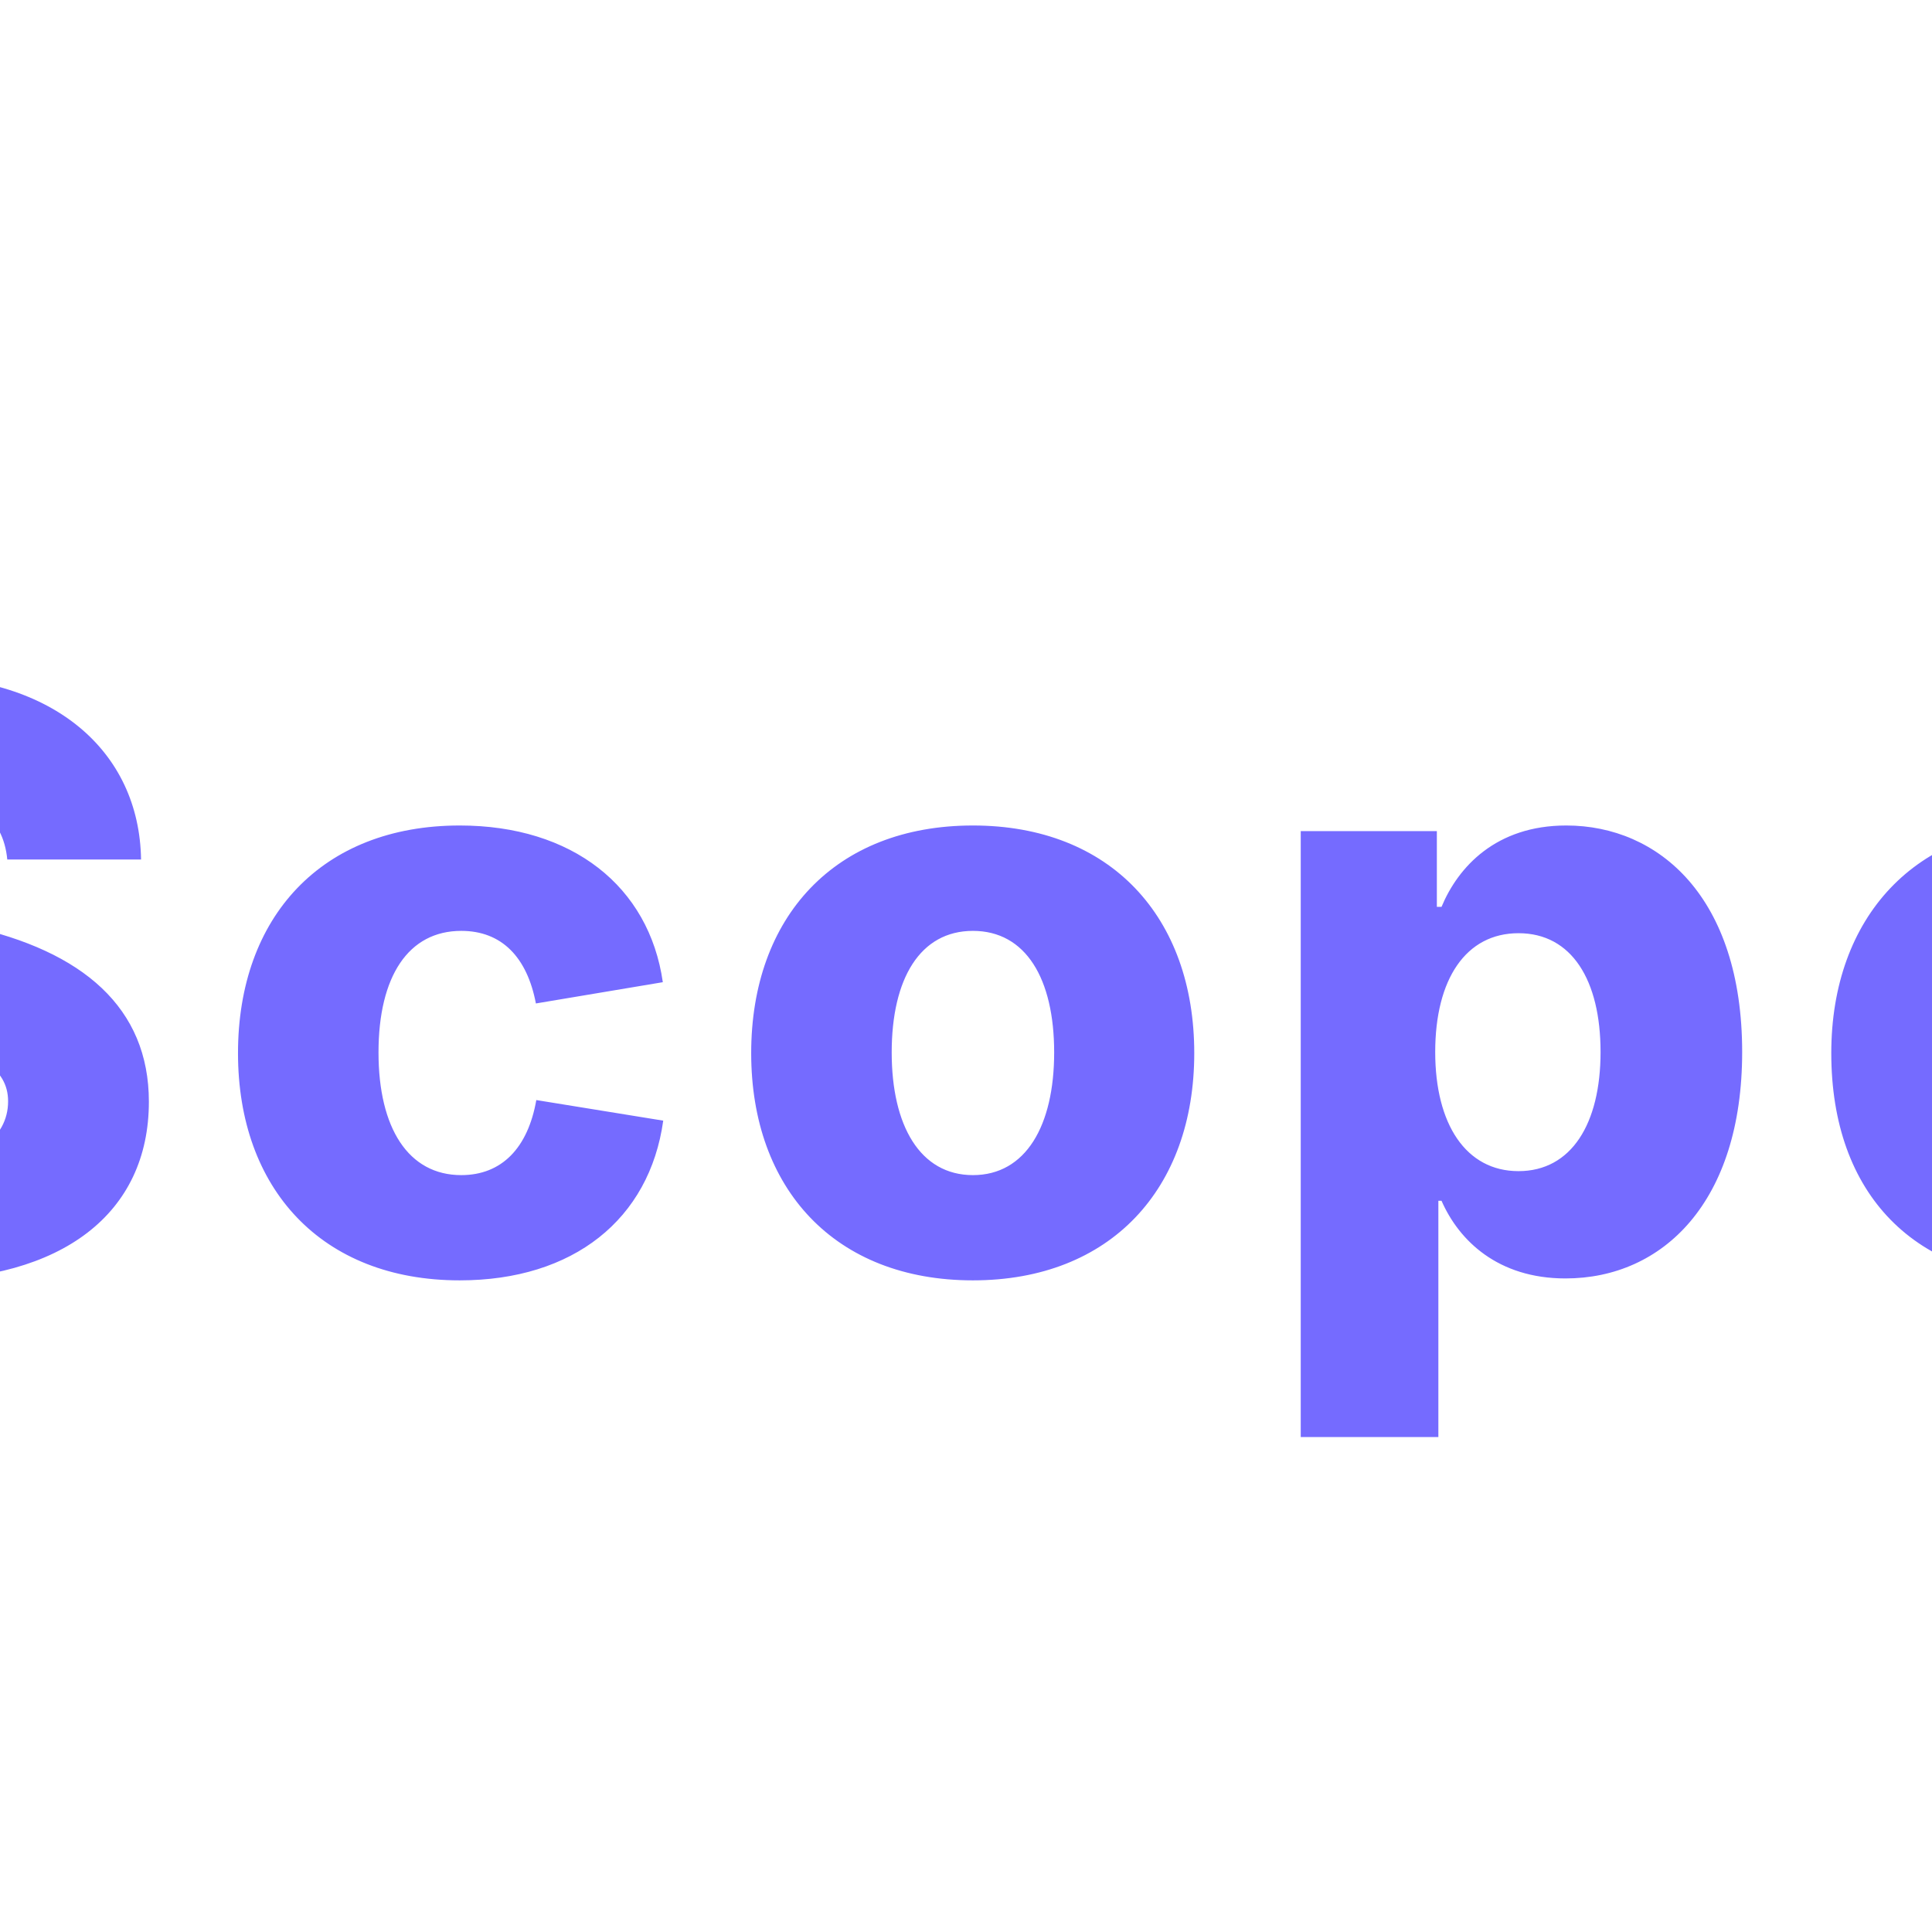
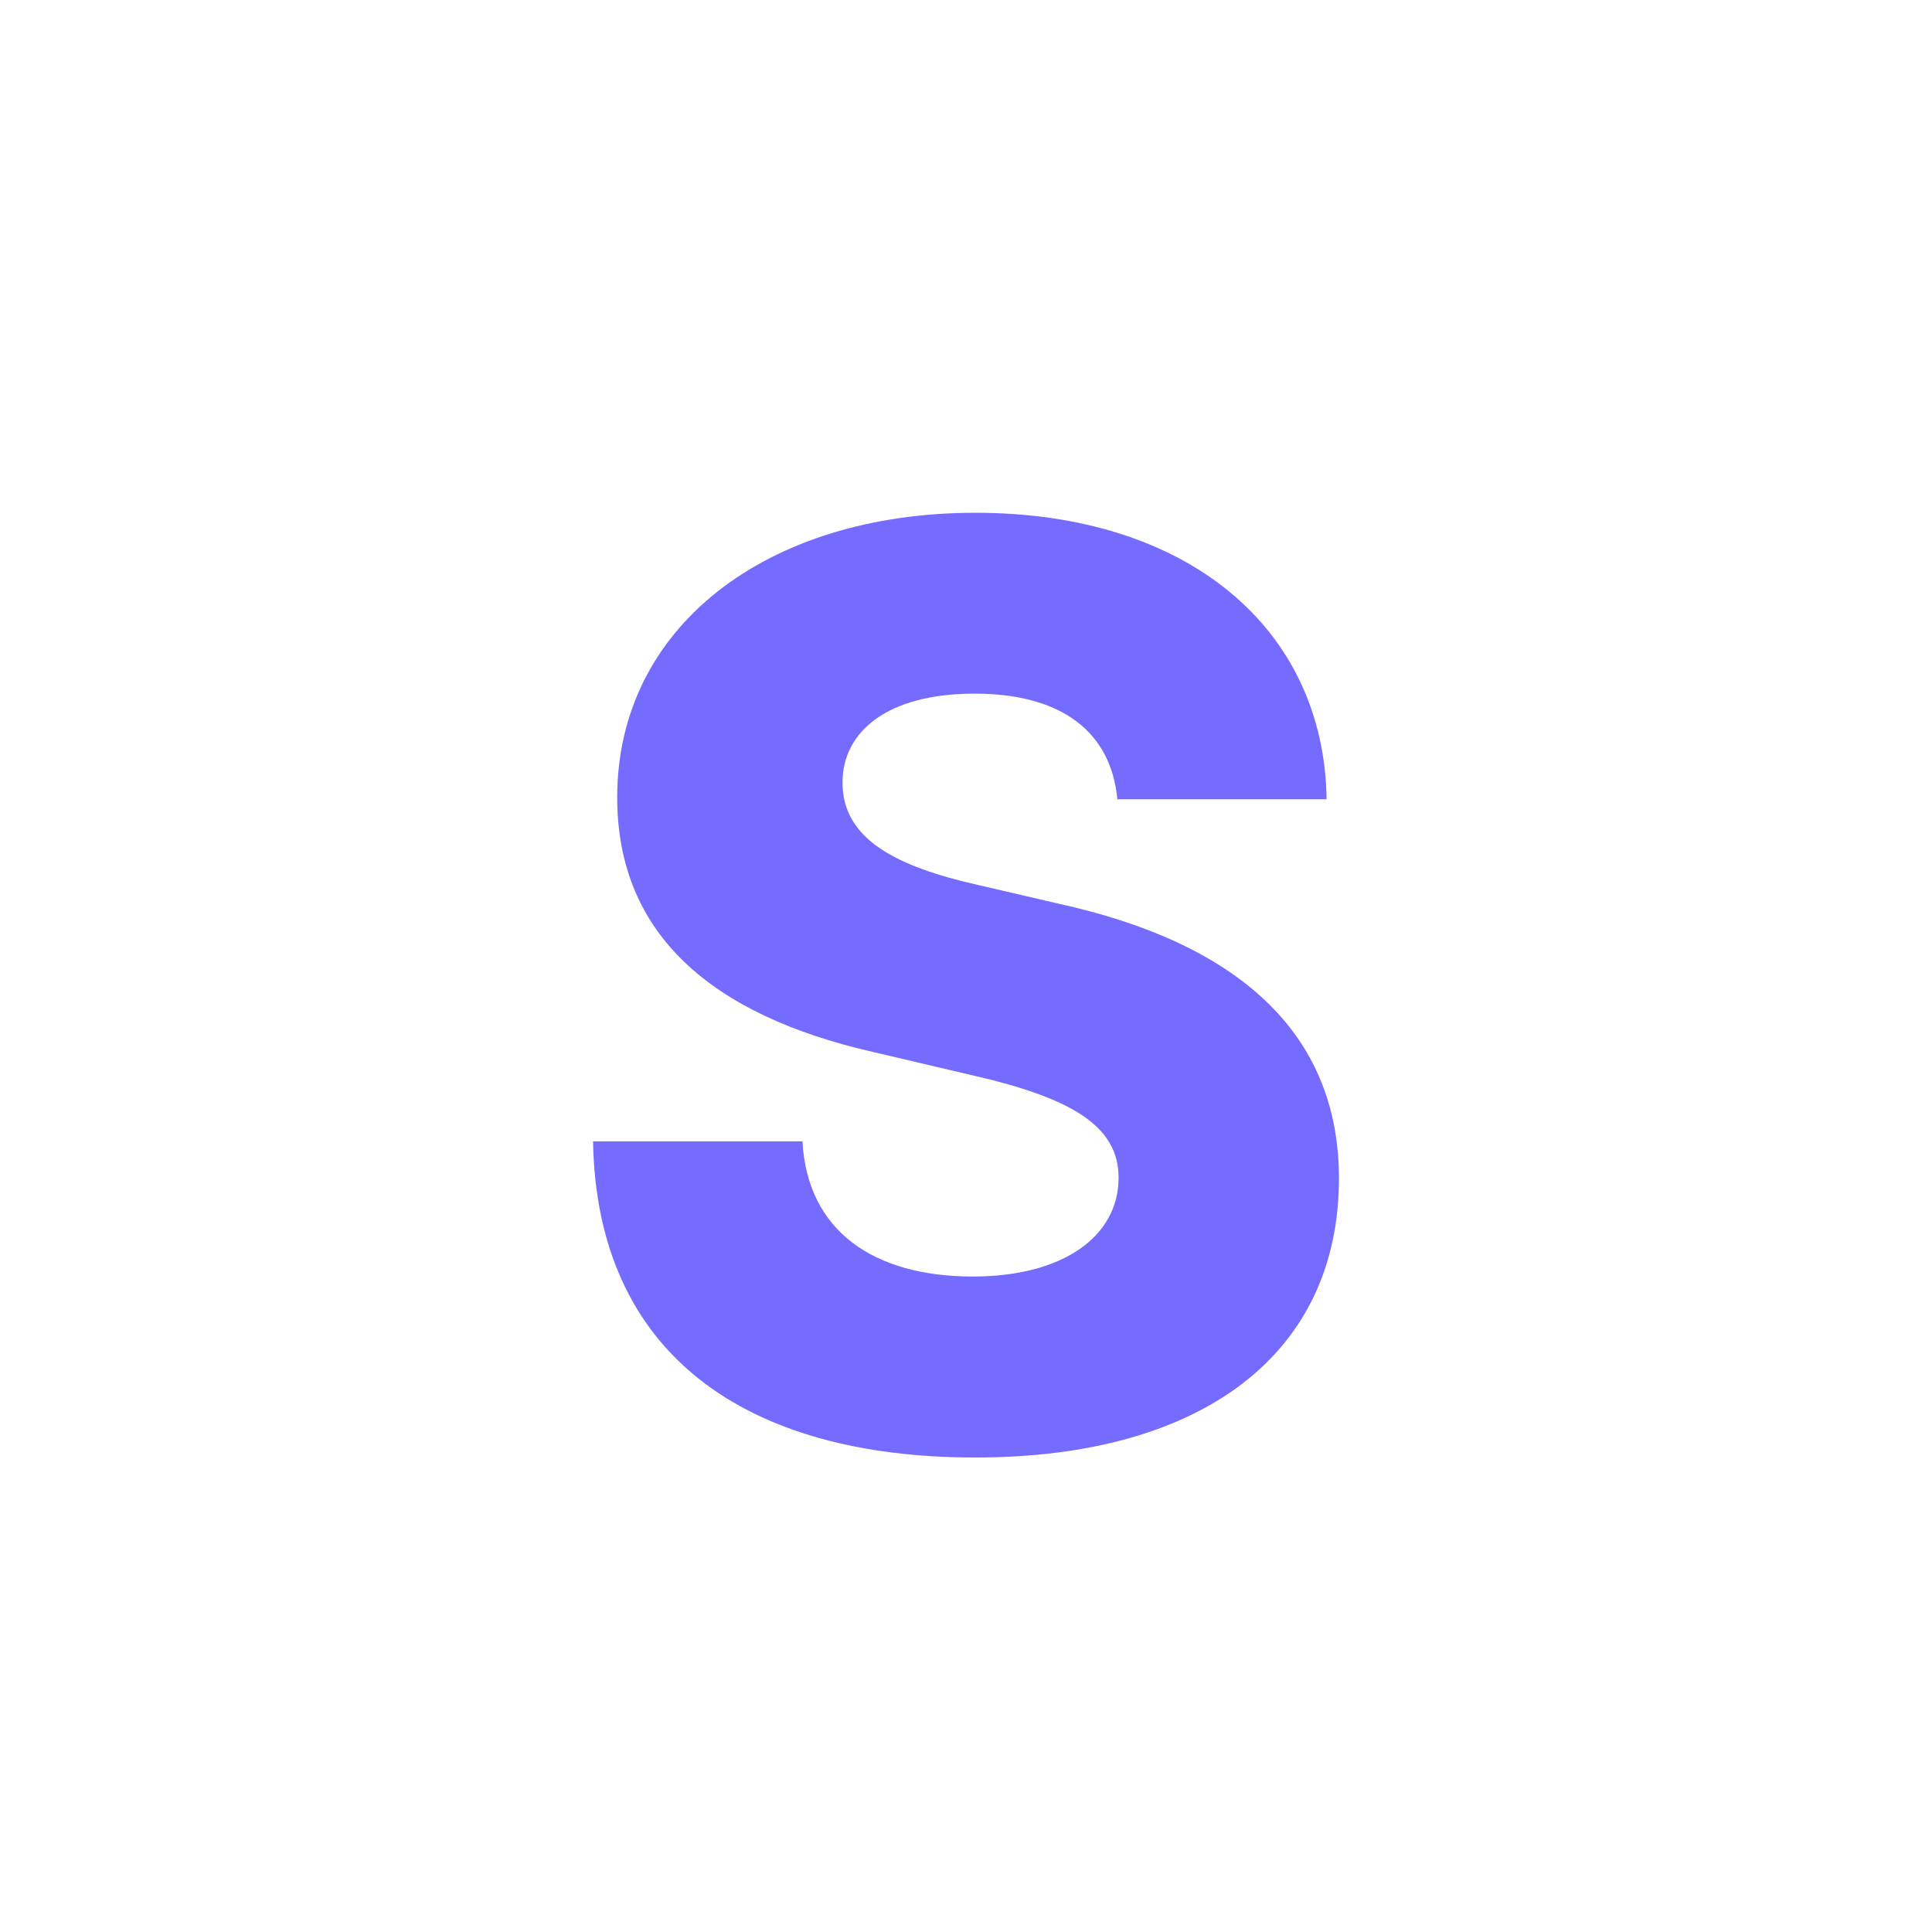
<svg xmlns="http://www.w3.org/2000/svg" viewBox="0 0 220 220">
-   <text x="50%" y="50%" text-anchor="middle" dominant-baseline="middle" font-family="'Poppins','Inter','SF Pro Display','Segoe UI',sans-serif" font-size="92" font-weight="800" fill="#756bff" letter-spacing="0.04em" textLength="180" lengthAdjust="spacingAndGlyphs">
-     Scope
+   <text x="50%" y="50%" text-anchor="middle" dominant-baseline="middle" font-family="'Poppins','Inter','SF Pro Display','Segoe UI',sans-serif" font-size="144" font-weight="800" fill="#756bff">
+     S
  </text>
</svg>
